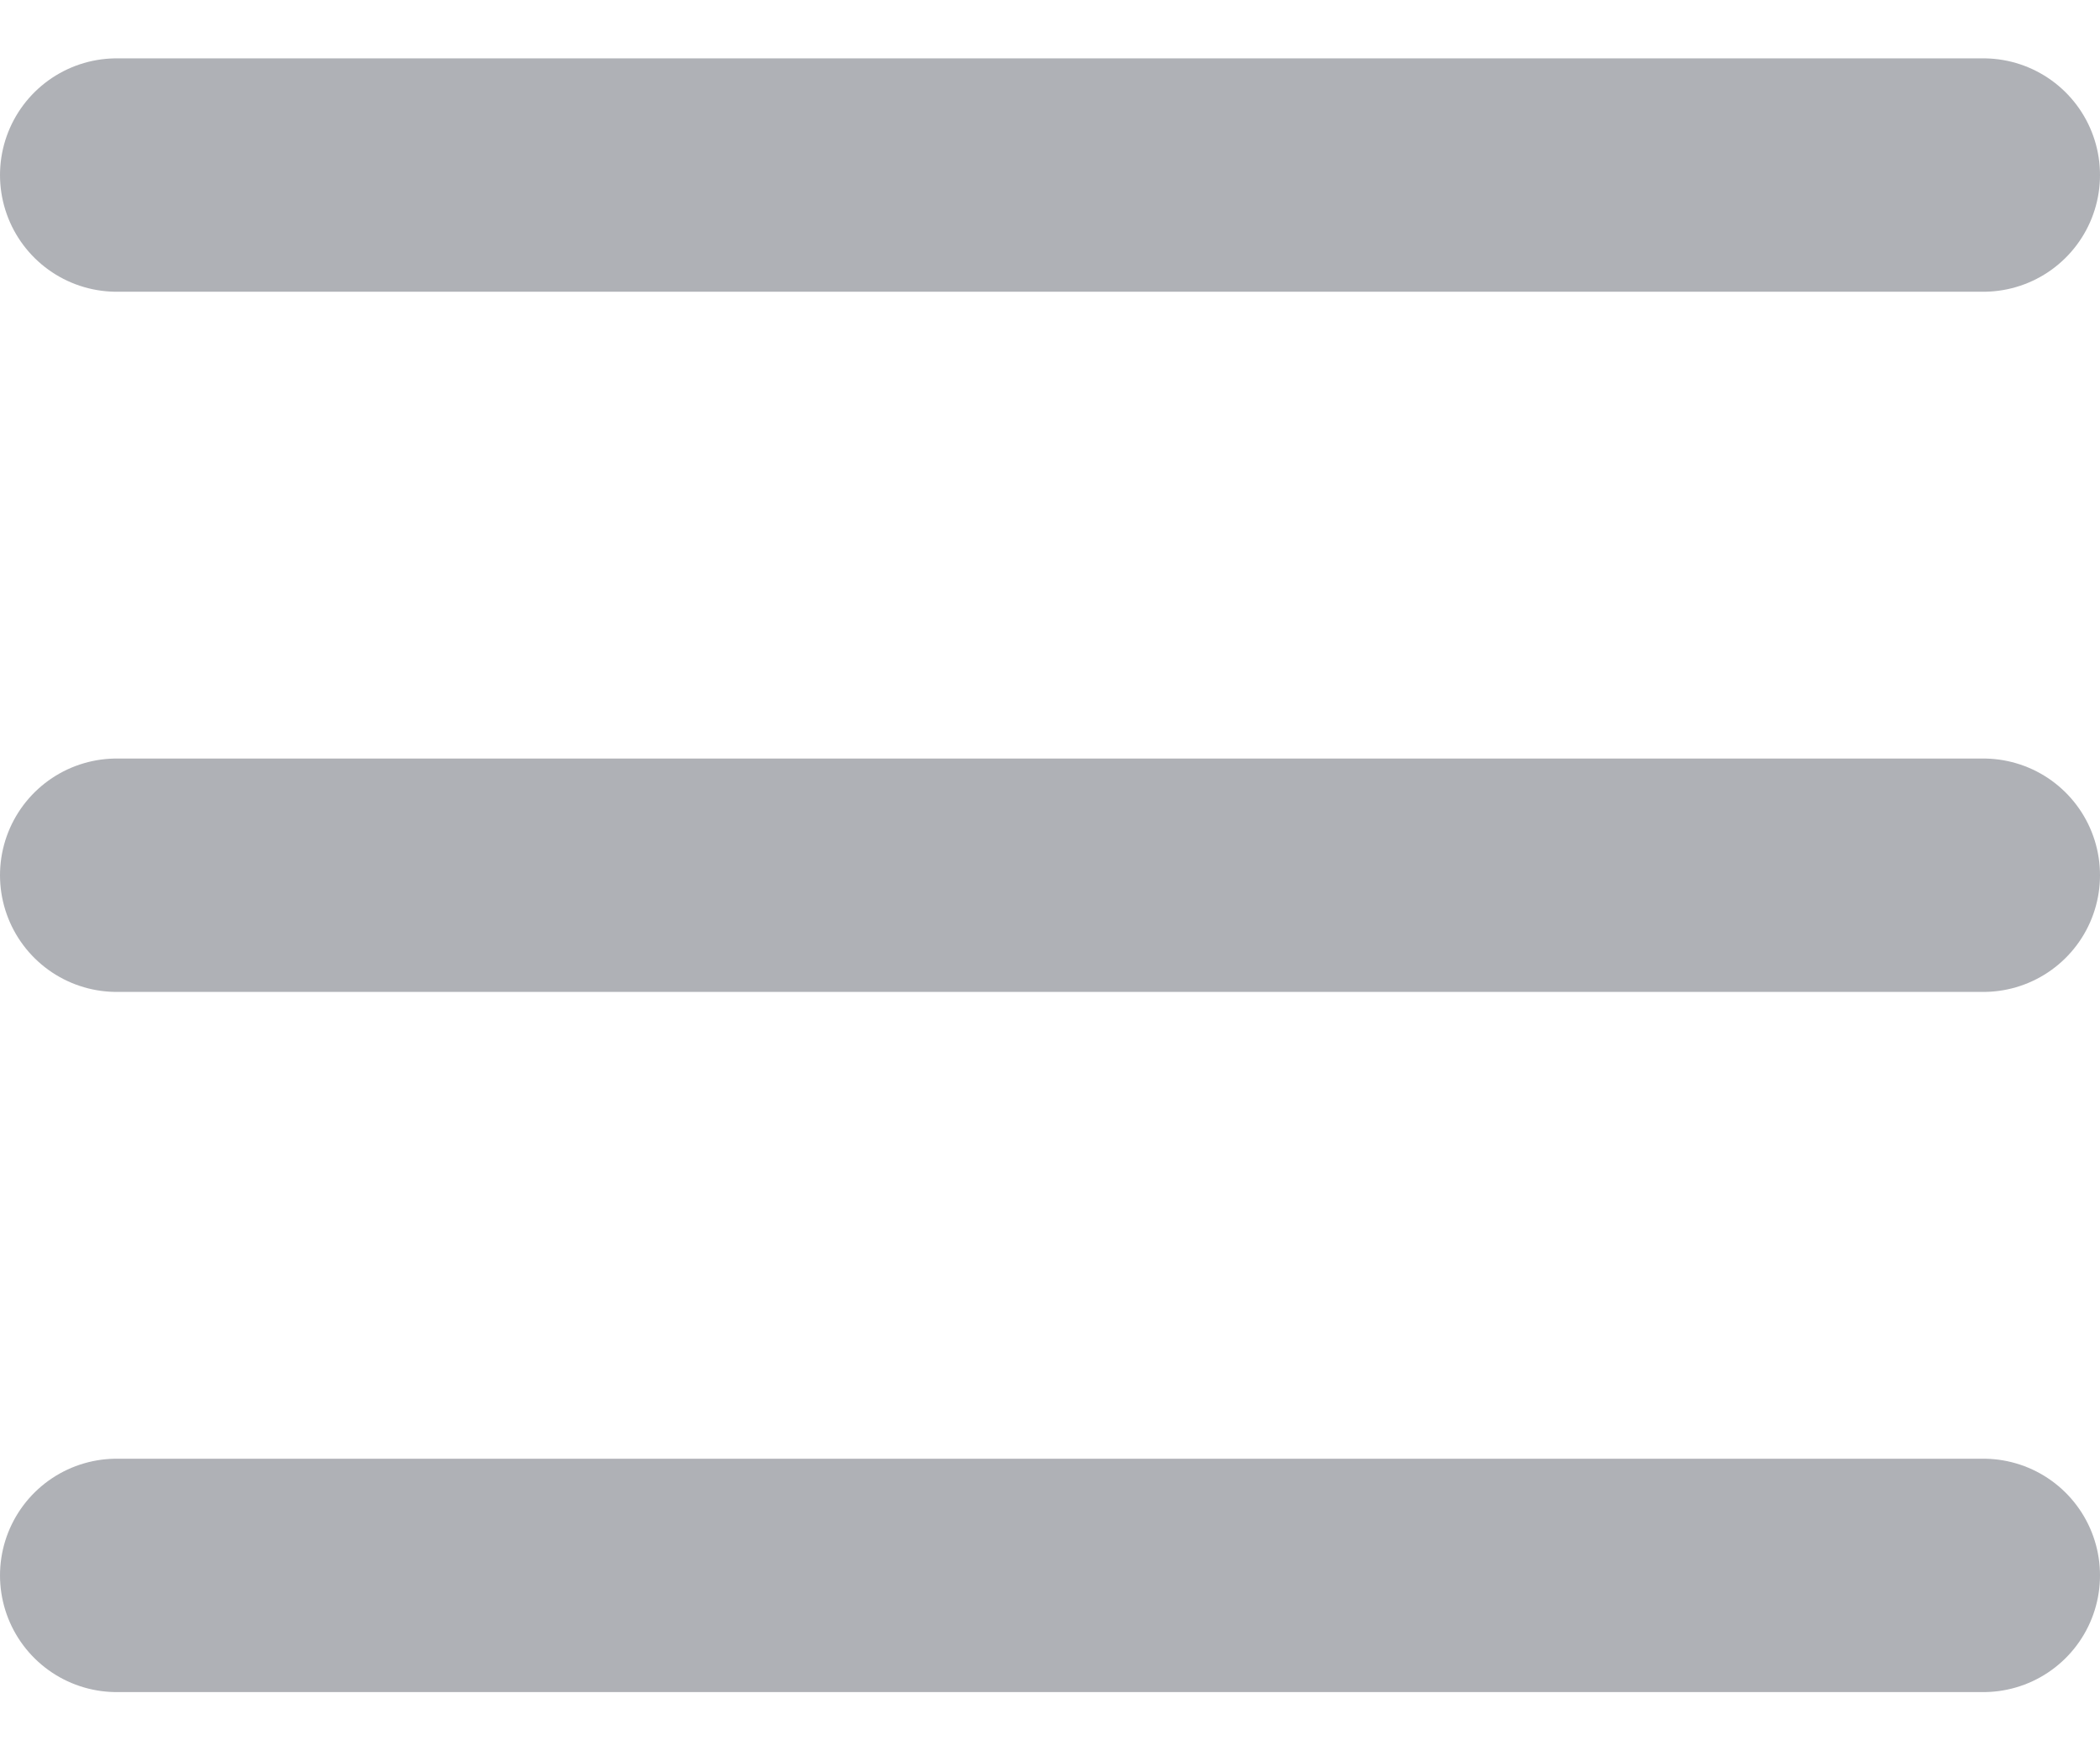
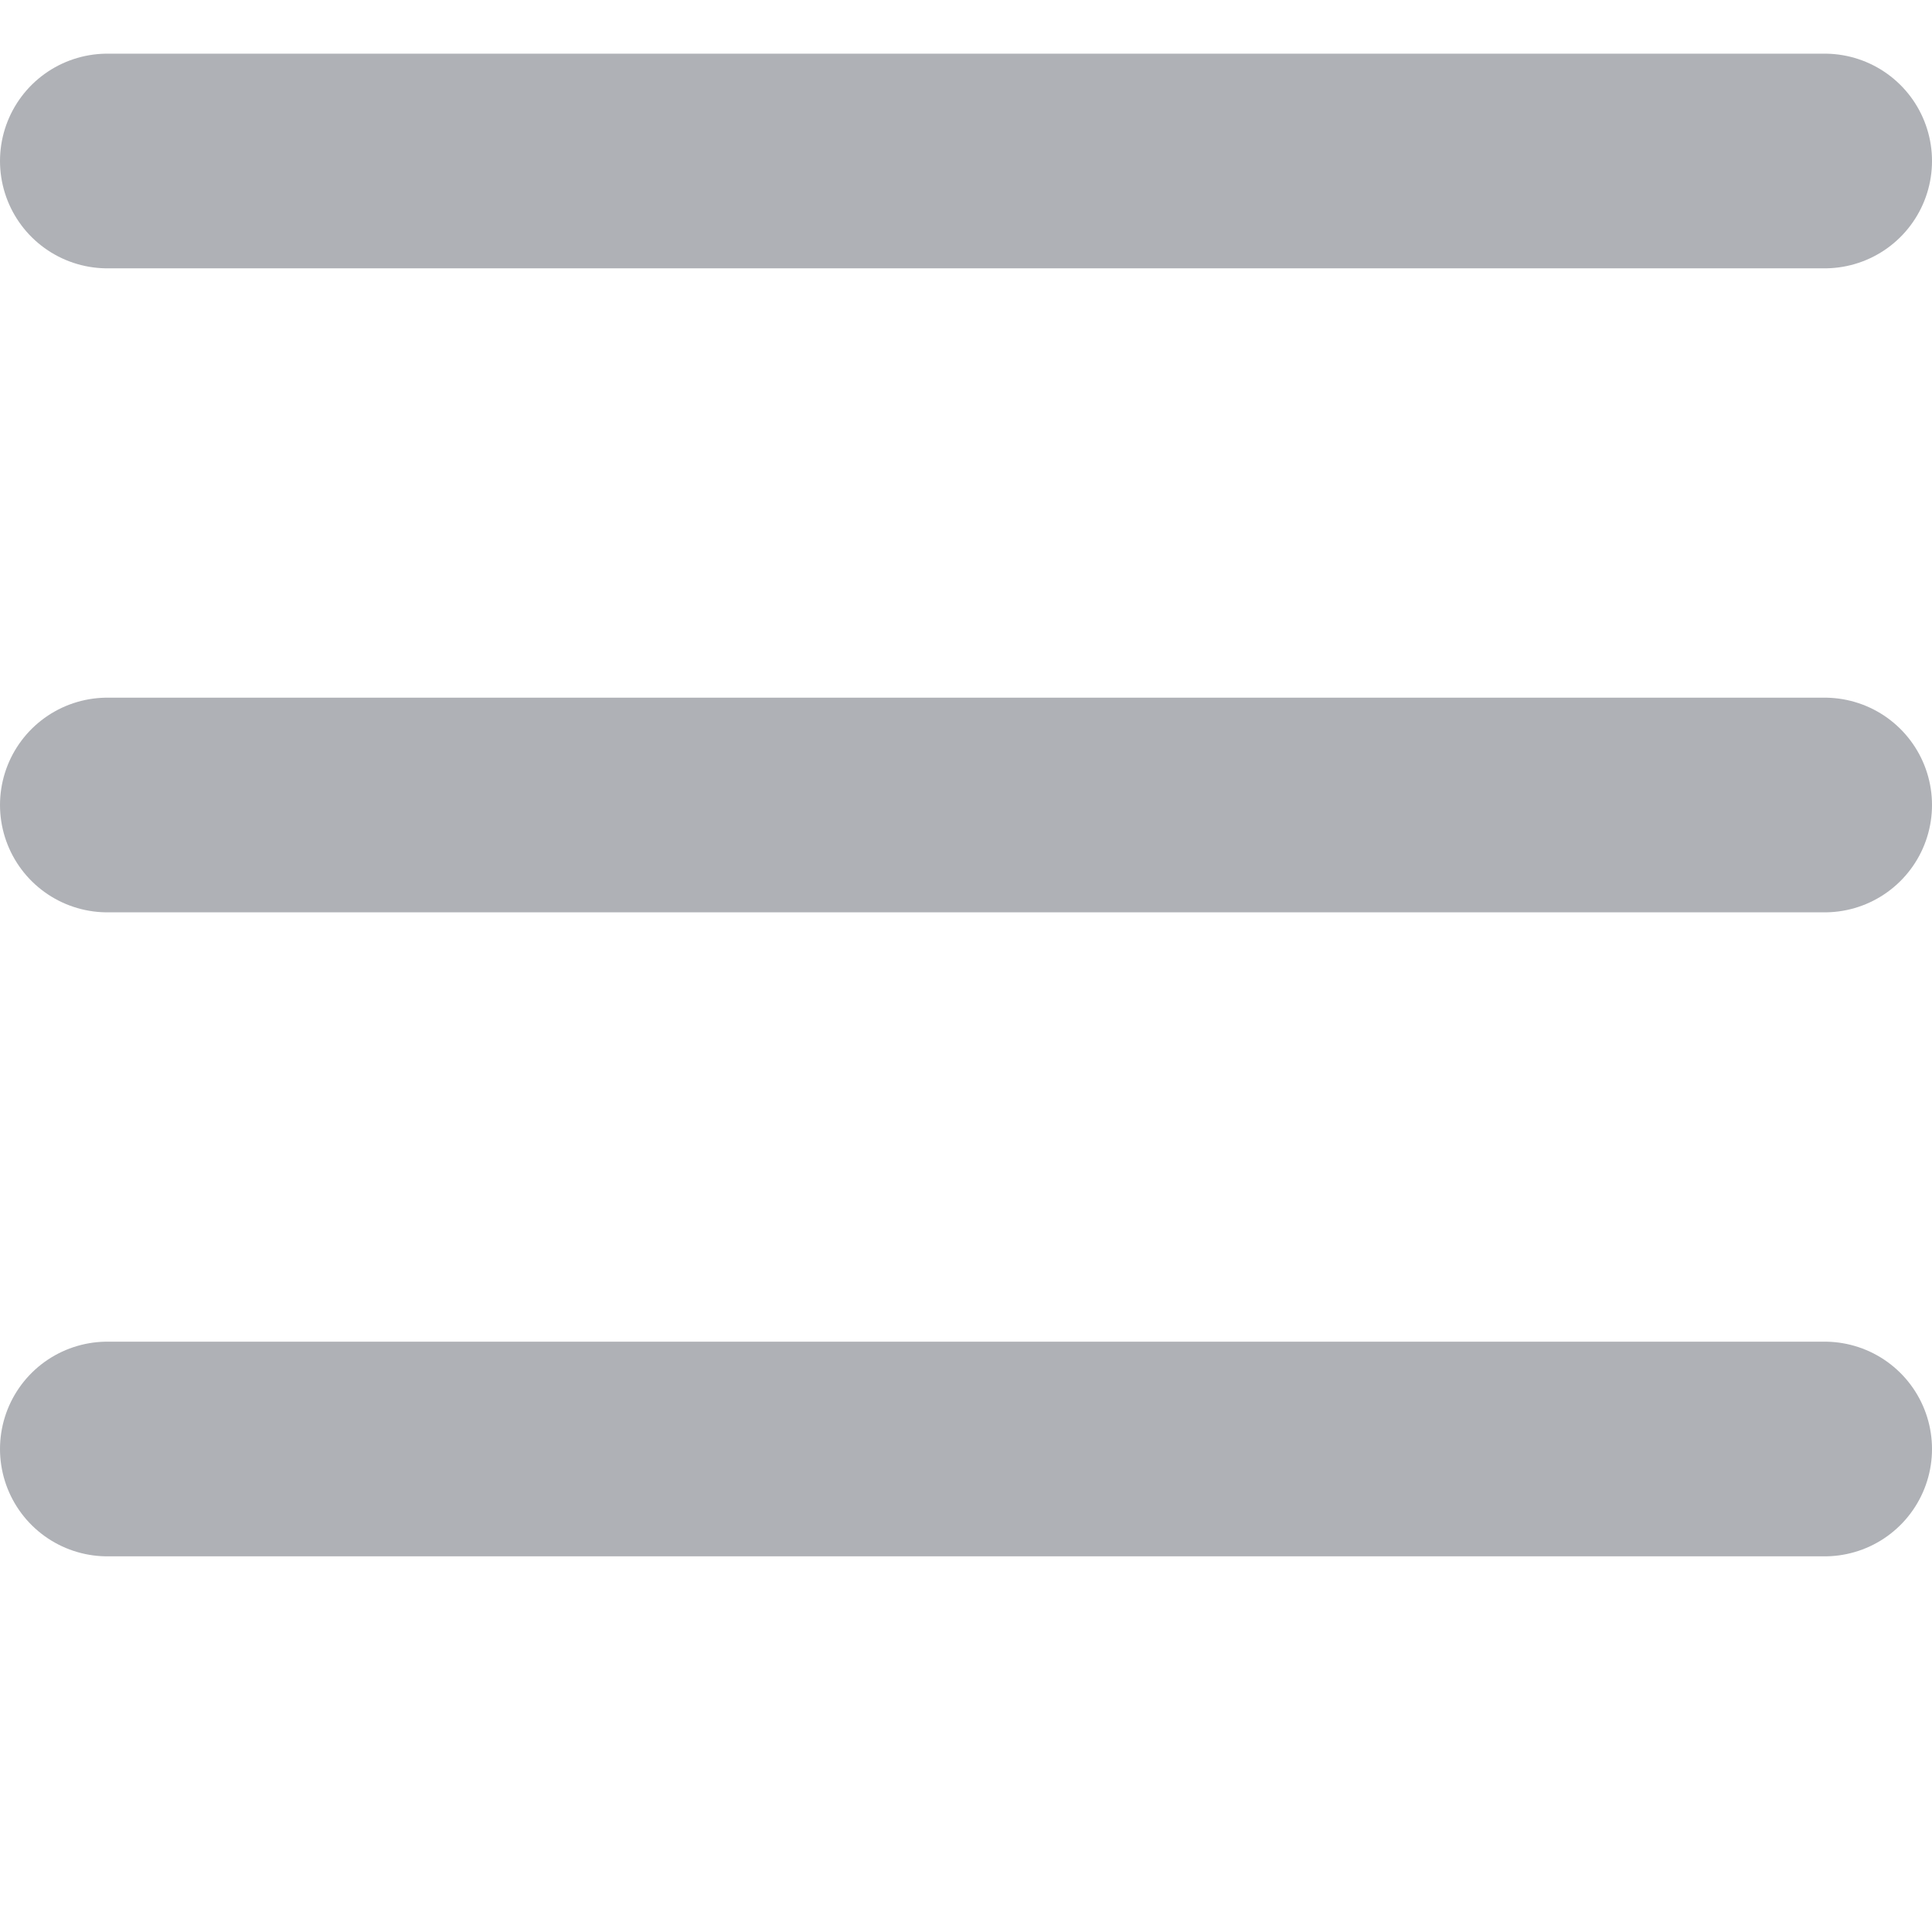
- <svg xmlns="http://www.w3.org/2000/svg" width="18" height="15" viewBox="0 0 18 15" fill="none">
+ <svg xmlns="http://www.w3.org/2000/svg" width="none" height="none" viewBox="0 0 18 18" fill="none">
  <path d="M1 1.5H17" stroke="#AFB1B6" stroke-width="2" stroke-linecap="round" />
  <path d="M1 7.5H17" stroke="#AFB1B6" stroke-width="2" stroke-linecap="round" />
  <path d="M1 13.5H17" stroke="#AFB1B6" stroke-width="2" stroke-linecap="round" />
</svg>
